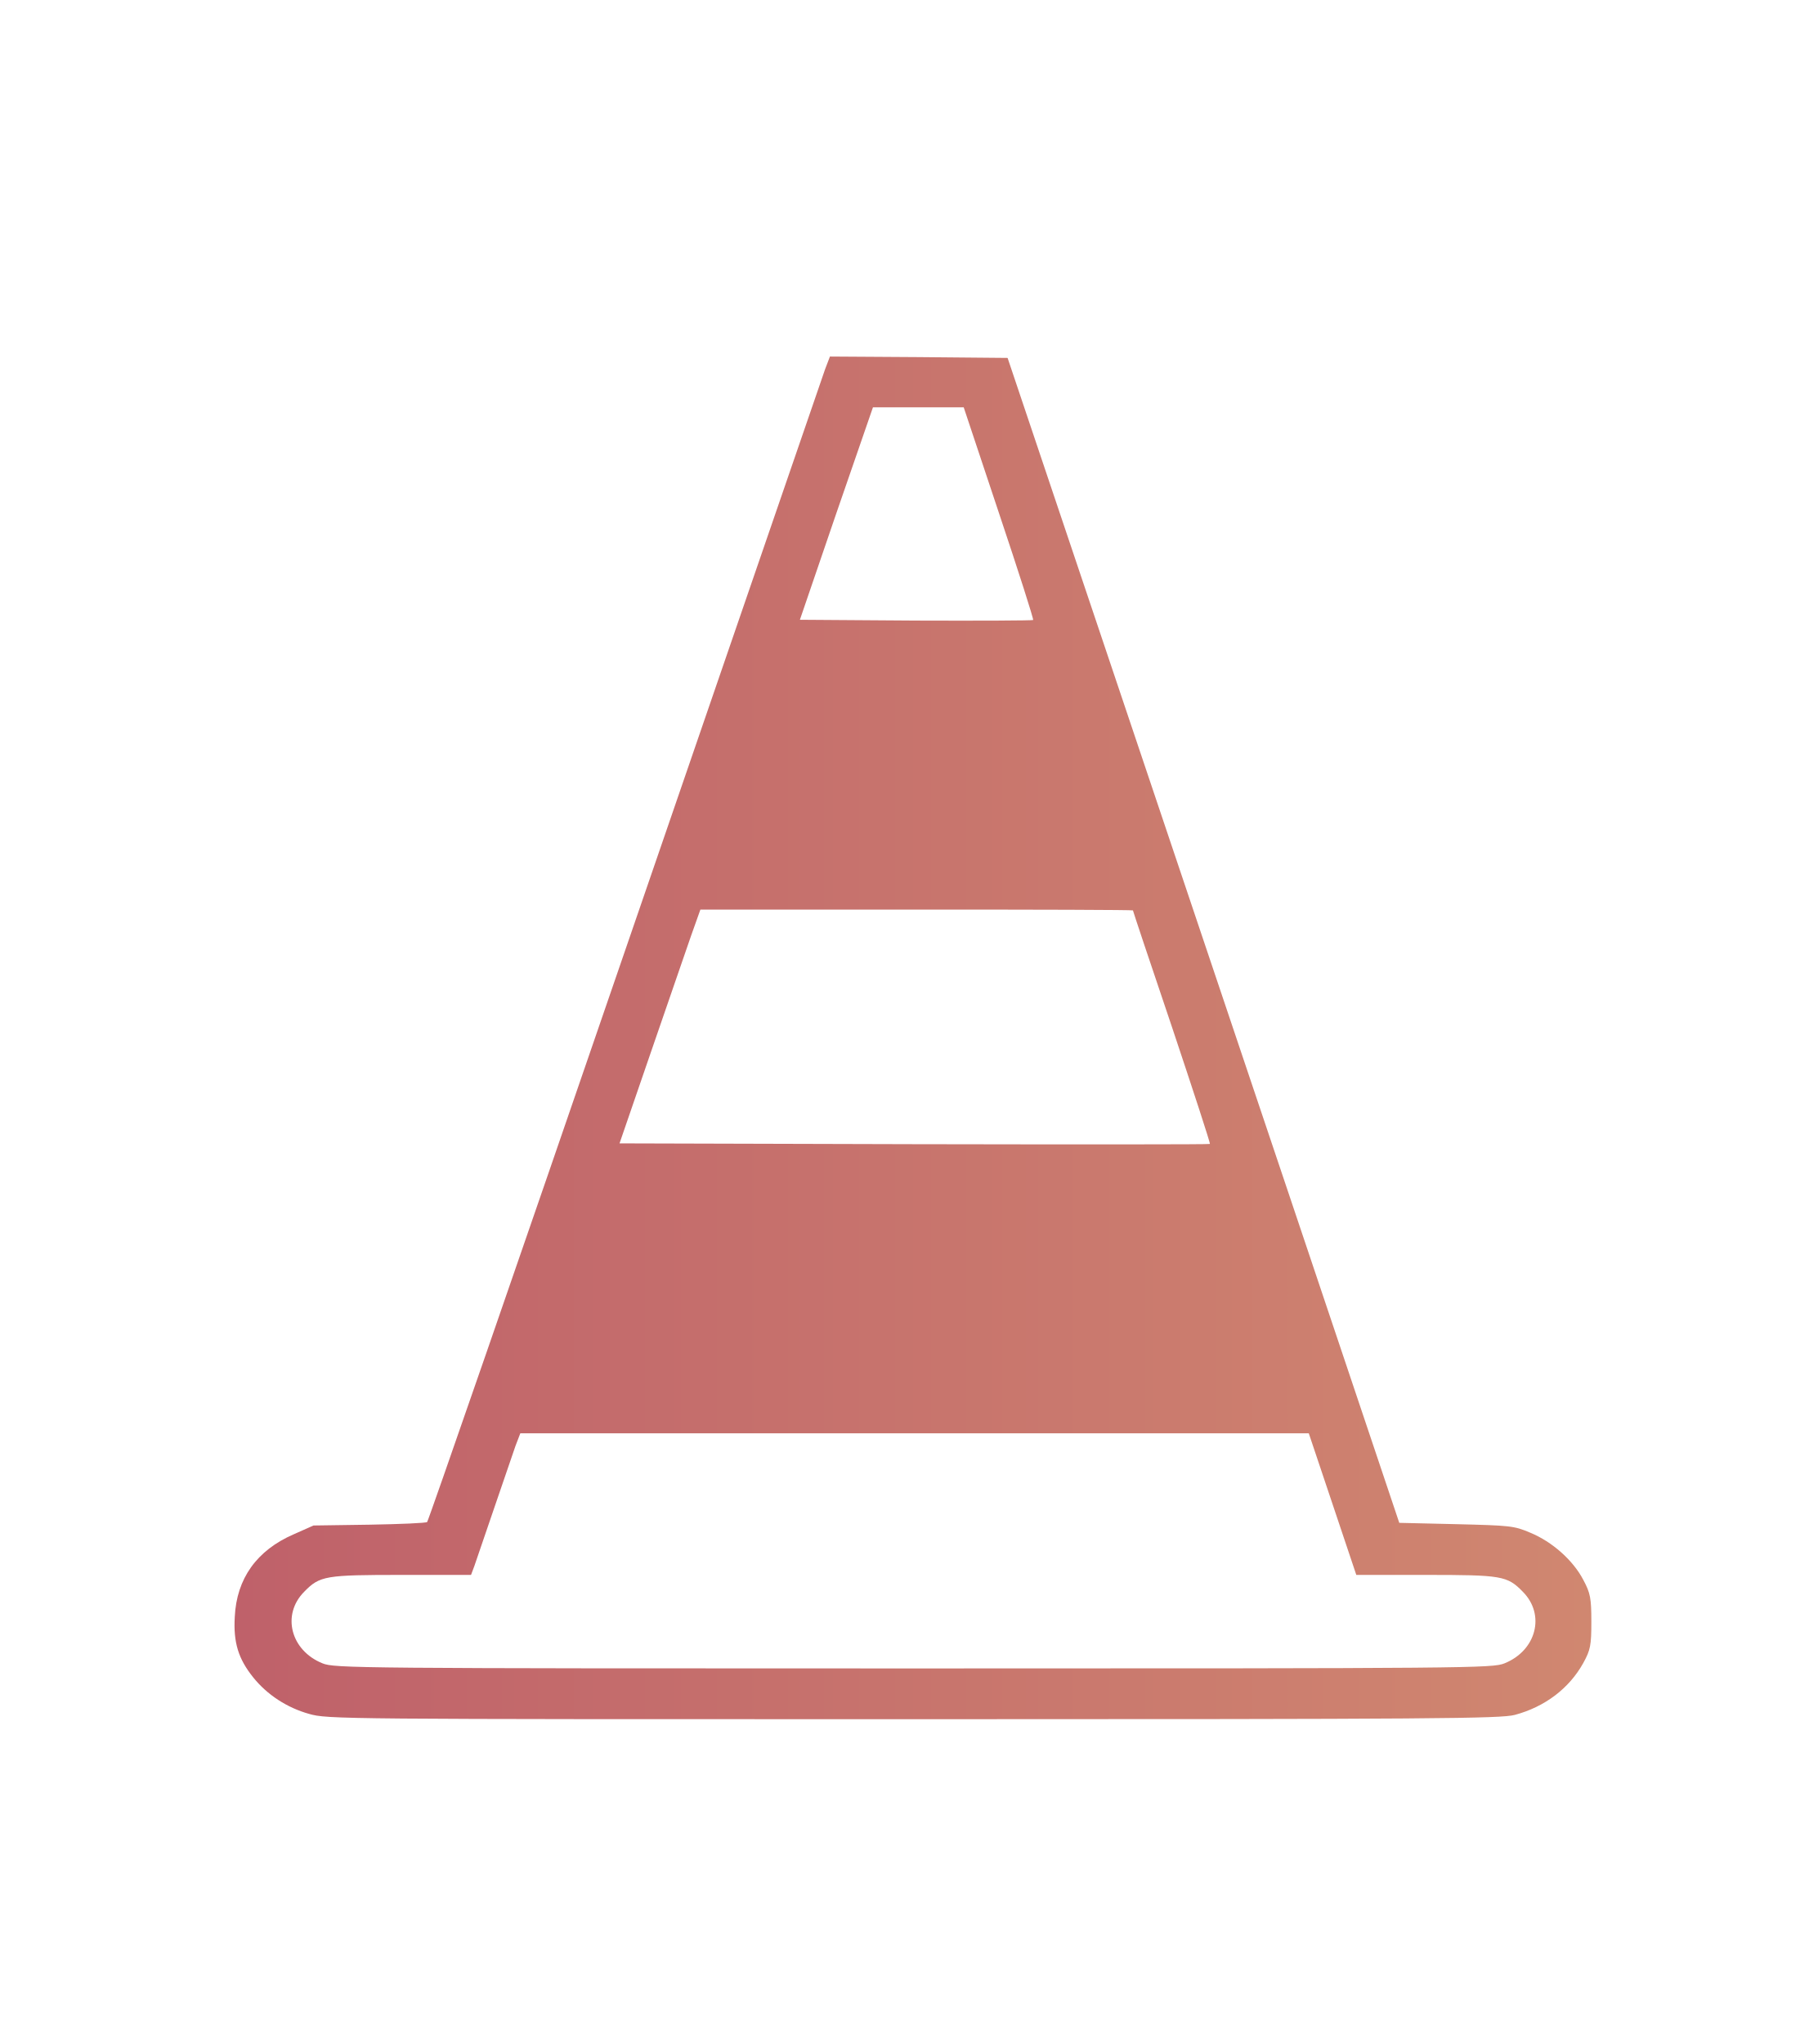
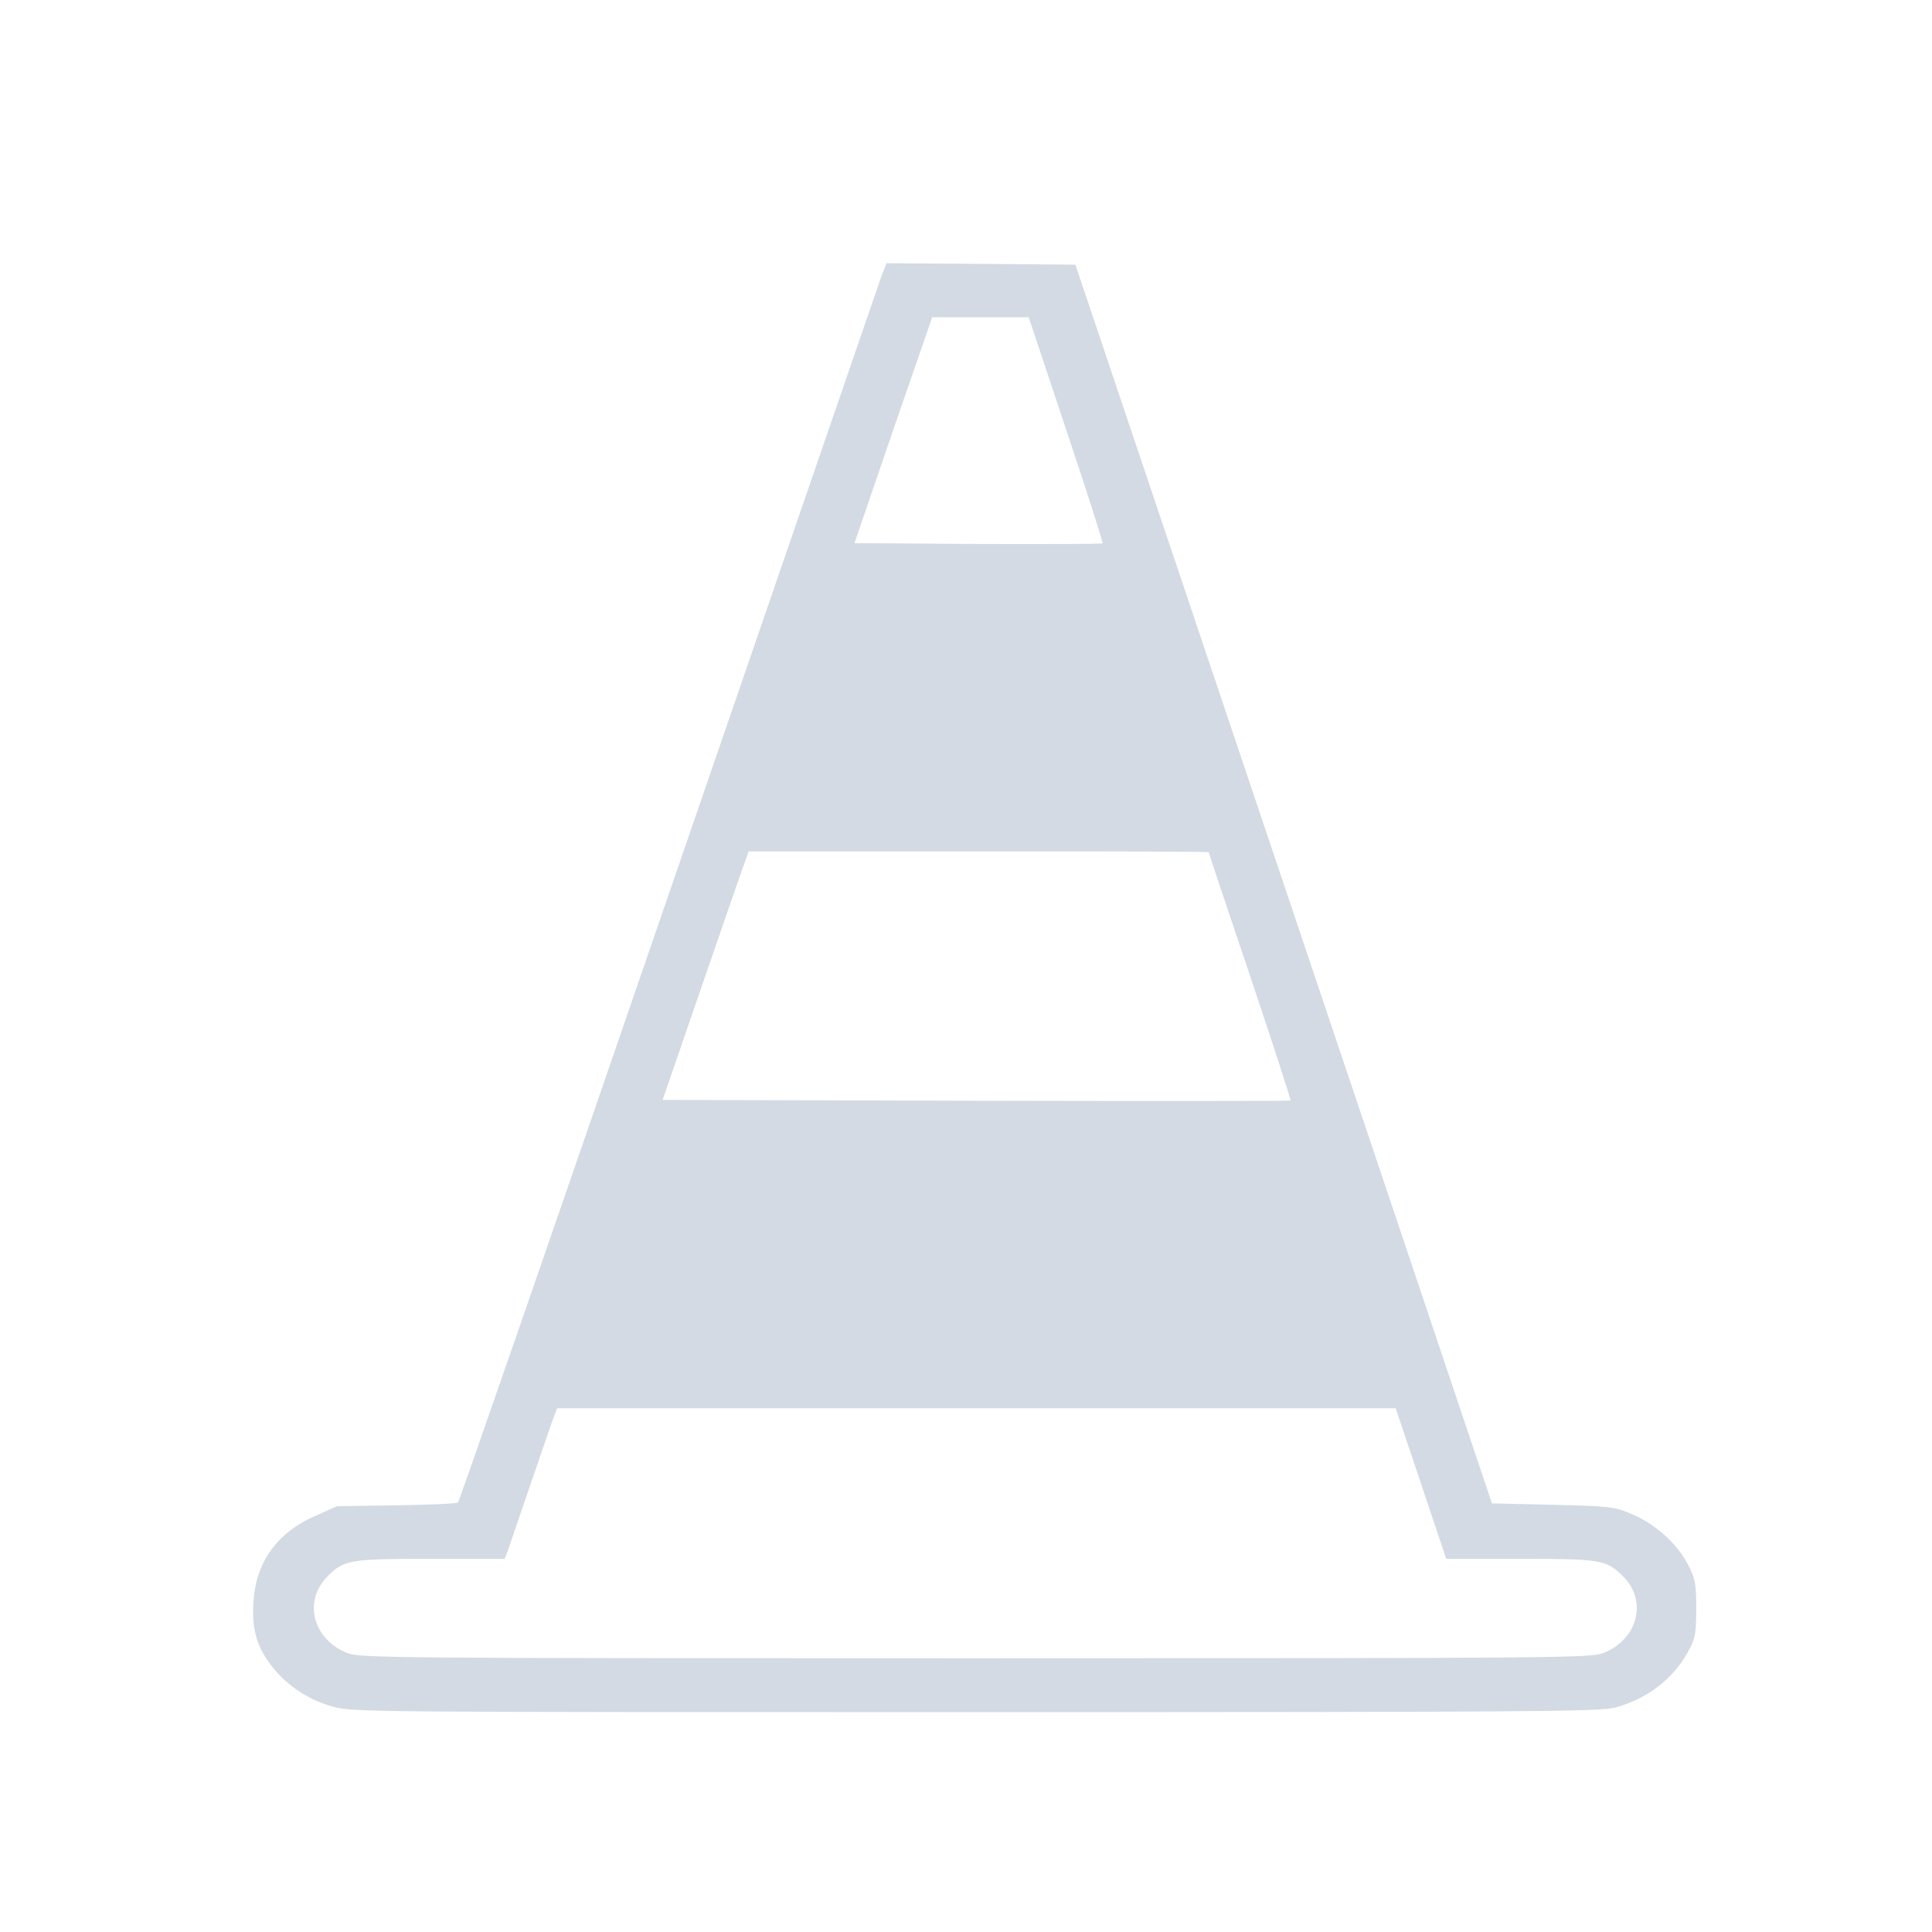
- <svg xmlns="http://www.w3.org/2000/svg" xmlns:xlink="http://www.w3.org/1999/xlink" height="30" width="26.553" id="svg10" xml:space="preserve" enable-background="new 0 0 1000 1000" viewBox="0 0 26.553 30" y="0px" x="0px" version="1.1">
-   <defs id="defs14">
-     <linearGradient id="linearGradient836">
-       <stop id="stop832" offset="0" style="stop-color:#bf616a;stop-opacity:1" />
-       <stop id="stop834" offset="1" style="stop-color:#d08770;stop-opacity:1" />
-     </linearGradient>
-     <linearGradient gradientUnits="userSpaceOnUse" y2="-4632.431" x2="896.802" y1="-4632.431" x1="697.618" id="linearGradient838" xlink:href="#linearGradient836" />
-   </defs>
-   <g transform="translate(-66.31897,-960.01)" id="g8">
-     <g id="g6" transform="matrix(0.1,0,0,-0.1,0,512)">
-       <path style="fill:url(#linearGradient838);fill-opacity:1;stroke-width:0.022" id="path4" d="m 784.319,-4534.274 c -0.354,-1.06 -13.59,-39.451 -29.39,-85.411 -15.797,-45.96 -28.859,-83.646 -29.036,-83.803 -0.177,-0.156 -3.971,-0.313 -8.472,-0.392 l -8.207,-0.118 -2.912,-1.294 c -5.426,-2.352 -8.384,-6.509 -8.648,-12.118 -0.22,-3.766 0.528,-6.157 2.691,-8.863 2.074,-2.587 4.986,-4.471 8.207,-5.374 2.735,-0.783 4.191,-0.783 88.696,-0.783 77.134,0 86.18,0.089 88.299,0.628 4.412,1.176 7.987,3.881 10.06,7.607 1.059,1.923 1.192,2.587 1.192,6.076 0,3.414 -0.134,4.197 -1.192,6.159 -1.499,2.861 -4.544,5.568 -7.766,6.9 -2.384,1.02 -2.958,1.06 -10.855,1.256 l -8.384,0.195 -3.002,8.941 c -3.132,9.333 -18.358,54.666 -41.17,122.428 l -13.326,39.607 -13.062,0.119 -13.018,0.083 z m 25.506,-21.098 c 2.868,-8.549 5.119,-15.608 5.031,-15.726 -0.133,-0.085 -7.854,-0.119 -17.209,-0.085 l -17.032,0.119 5.339,15.607 5.383,15.57 h 6.662 6.664 z m 19.68,-58.351 c 0,-0.083 2.56,-7.766 5.736,-17.138 3.132,-9.373 5.649,-17.059 5.56,-17.136 -0.044,-0.082 -19.593,-0.082 -43.377,-0.036 l -43.288,0.119 4.588,13.333 c 2.517,7.332 5.208,15.057 5.913,17.134 l 1.369,3.843 h 31.727 c 17.473,0.01 31.771,-0.036 31.771,-0.117 z m 29.302,-87.137 3.486,-10.392 h 10.104 c 11.253,0 12.047,-0.118 14.341,-2.47 3.352,-3.374 1.986,-8.628 -2.692,-10.51 -1.766,-0.708 -4.721,-0.747 -86.754,-0.747 -82.032,0 -84.99,0.036 -86.754,0.747 -4.678,1.88 -6.044,7.136 -2.691,10.51 2.294,2.352 3.089,2.47 14.385,2.47 h 10.104 l 0.485,1.294 c 0.22,0.667 1.546,4.509 2.912,8.51 1.369,4 2.781,8.077 3.132,9.137 l 0.707,1.843 h 57.852 57.894 z" />
+ <svg xmlns="http://www.w3.org/2000/svg" width="32" height="32" version="1.1" id="svg12">
+   <defs id="defs16" />
+   <g id="vlc" transform="translate(32,10)">
+     <g id="g912">
+       <rect style="opacity:0.001" width="32" height="32" x="-32" y="-10" id="rect7" />
+       <path style="fill:#d3dae3;fill-opacity:1;stroke-width:0.003" id="path4-3" d="m -17.403,-5.419 c -0.042,0.127 -1.631,4.734 -3.527,10.249 -1.896,5.515 -3.463,10.038 -3.484,10.056 -0.021,0.019 -0.476,0.038 -1.017,0.047 l -0.985,0.014 -0.349,0.155 c -0.651,0.282 -1.006,0.781 -1.038,1.454 -0.026,0.452 0.063,0.739 0.323,1.064 0.249,0.311 0.598,0.537 0.985,0.645 0.328,0.094 0.503,0.094 10.644,0.094 9.256,0 10.342,-0.01 10.596,-0.075 0.529,-0.141 0.958,-0.466 1.207,-0.913 0.127,-0.231 0.143,-0.31 0.143,-0.729 0,-0.41 -0.016,-0.504 -0.143,-0.739 -0.18,-0.343 -0.545,-0.668 -0.932,-0.828 -0.286,-0.122 -0.355,-0.127 -1.303,-0.151 l -1.006,-0.023 -0.36,-1.073 c -0.376,-1.12 -2.203,-6.56 -4.94,-14.691 l -1.599,-4.753 -1.567,-0.014 -1.562,-0.01 z m 3.061,2.532 c 0.344,1.026 0.614,1.873 0.604,1.887 -0.016,0.01 -0.942,0.014 -2.065,0.01 l -2.044,-0.014 0.641,-1.873 0.646,-1.868 h 0.799 0.8 z m 2.362,7.002 c 0,0.01 0.307,0.932 0.688,2.057 0.376,1.125 0.678,2.047 0.667,2.056 -0.005,0.01 -2.351,0.01 -5.205,0.004 l -5.195,-0.014 0.551,-1.6 c 0.302,-0.88 0.625,-1.807 0.71,-2.056 l 0.164,-0.461 h 3.807 c 2.097,-0.001 3.813,0.004 3.813,0.014 z m 3.516,10.457 0.418,1.247 h 1.213 c 1.35,0 1.446,0.014 1.721,0.296 0.402,0.405 0.238,1.035 -0.323,1.261 -0.212,0.085 -0.567,0.09 -10.41,0.09 -9.844,0 -10.199,-0.004 -10.411,-0.09 -0.561,-0.226 -0.725,-0.856 -0.323,-1.261 0.275,-0.282 0.371,-0.296 1.726,-0.296 h 1.213 l 0.058,-0.155 c 0.026,-0.08 0.185,-0.541 0.349,-1.021 0.164,-0.48 0.334,-0.969 0.376,-1.096 l 0.085,-0.221 h 6.942 6.947 z" />
+     </g>
+   </g>
+   <g id="22-22-vlc" transform="translate(32,10)">
+     <g id="g902">
+       <rect style="opacity:0.001" width="22" height="22" x="0" y="0" id="rect2" />
+       <path style="fill:#d3dae3;fill-opacity:1;stroke-width:0.002" id="path4-3-3" d="m 9.967,3.054 c -0.028,0.085 -1.087,3.156 -2.351,6.833 -1.264,3.677 -2.309,6.692 -2.323,6.704 -0.014,0.012 -0.318,0.025 -0.678,0.031 l -0.657,0.009 -0.233,0.103 c -0.434,0.188 -0.671,0.521 -0.692,0.969 -0.018,0.301 0.042,0.493 0.215,0.709 0.166,0.207 0.399,0.358 0.657,0.43 0.219,0.063 0.335,0.063 7.096,0.063 6.171,0 6.894,-0.007 7.064,-0.05 0.353,-0.094 0.639,-0.31 0.805,-0.609 0.085,-0.154 0.095,-0.207 0.095,-0.486 0,-0.273 -0.011,-0.336 -0.095,-0.493 -0.12,-0.229 -0.364,-0.445 -0.621,-0.552 -0.191,-0.082 -0.237,-0.085 -0.868,-0.101 l -0.671,-0.016 -0.24,-0.715 C 16.219,15.138 15.001,11.512 13.176,6.091 L 12.11,2.922 11.065,2.913 10.023,2.906 Z m 2.04,1.688 c 0.229,0.684 0.409,1.249 0.403,1.258 -0.011,0.007 -0.628,0.01 -1.377,0.007 l -1.363,-0.01 0.427,-1.249 0.431,-1.246 h 0.533 0.533 z m 1.574,4.668 c 0,0.007 0.205,0.621 0.459,1.371 0.251,0.75 0.452,1.365 0.445,1.371 -0.004,0.007 -1.567,0.007 -3.47,0.003 l -3.463,-0.009 0.367,-1.067 c 0.201,-0.587 0.417,-1.205 0.473,-1.371 l 0.109,-0.307 h 2.538 c 1.398,-8e-4 2.542,0.003 2.542,0.009 z m 2.344,6.971 0.279,0.831 h 0.808 c 0.9,0 0.964,0.009 1.147,0.198 0.268,0.27 0.159,0.69 -0.215,0.841 -0.141,0.057 -0.378,0.06 -6.94,0.06 -6.563,0 -6.799,-0.003 -6.94,-0.06 -0.374,-0.15 -0.484,-0.571 -0.215,-0.841 0.184,-0.188 0.247,-0.198 1.151,-0.198 h 0.808 l 0.039,-0.104 c 0.018,-0.053 0.124,-0.361 0.233,-0.681 0.109,-0.32 0.222,-0.646 0.251,-0.731 l 0.057,-0.147 h 4.628 4.632 z" />
    </g>
  </g>
</svg>
